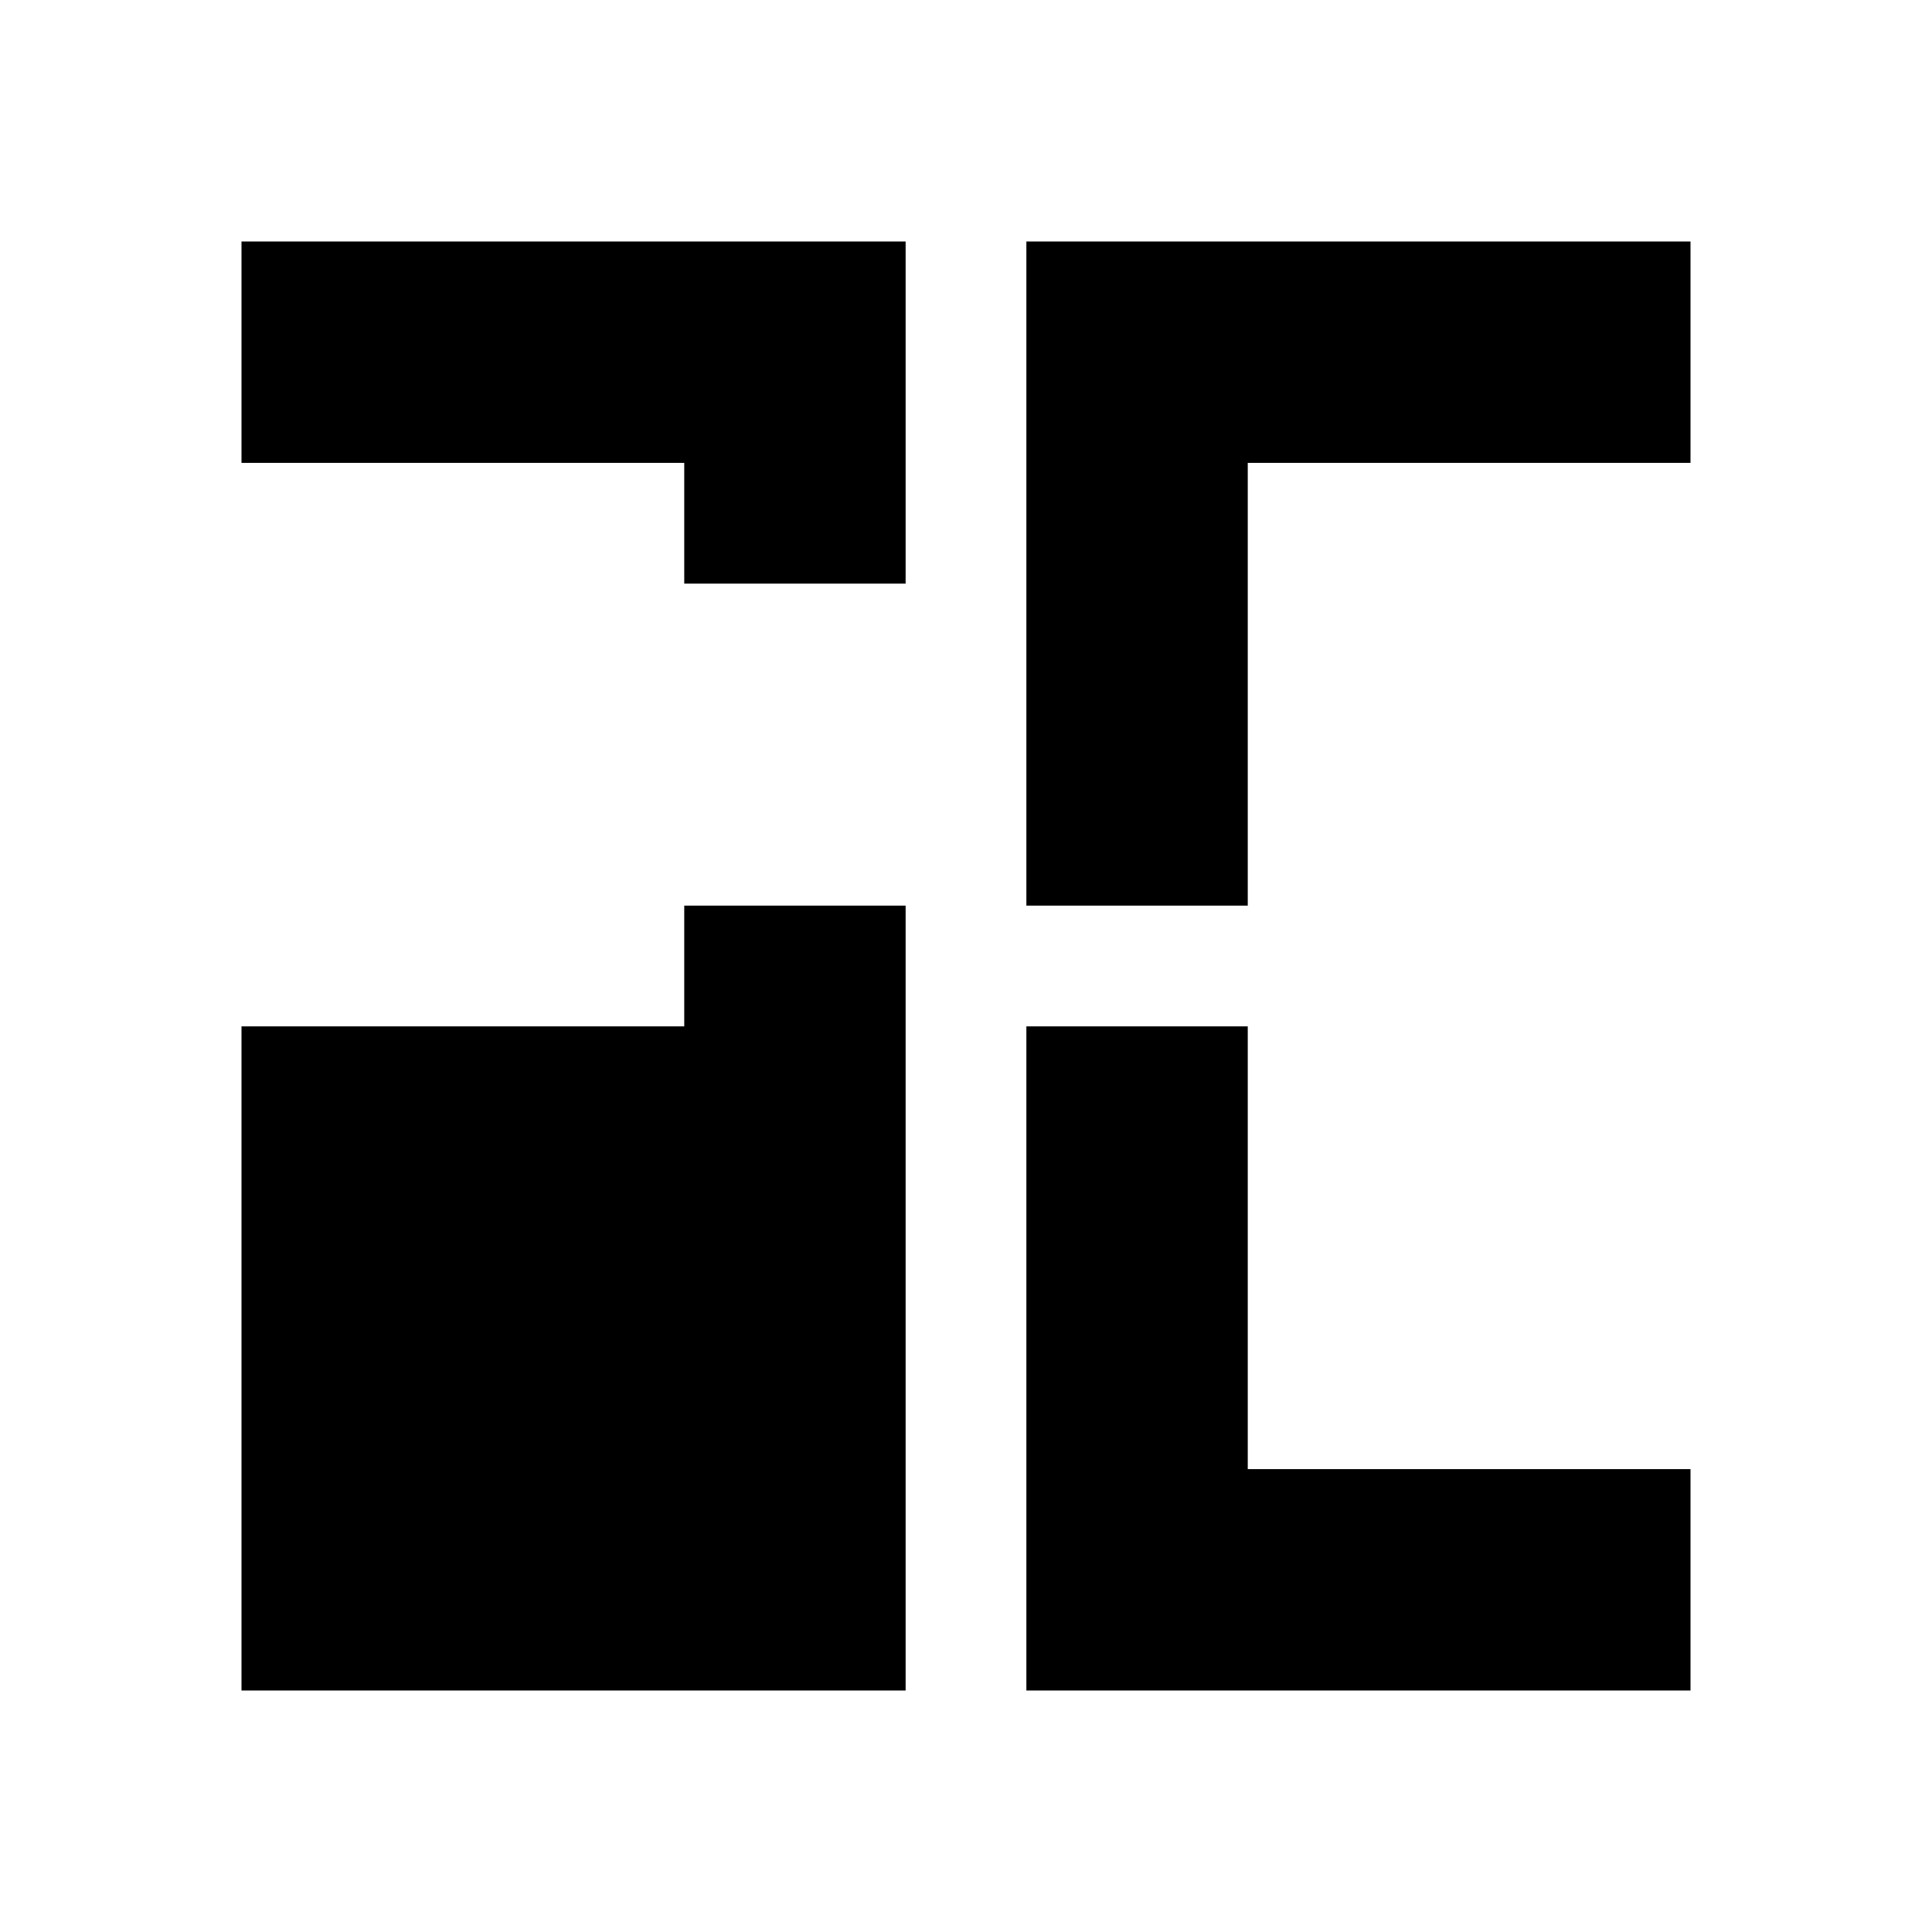
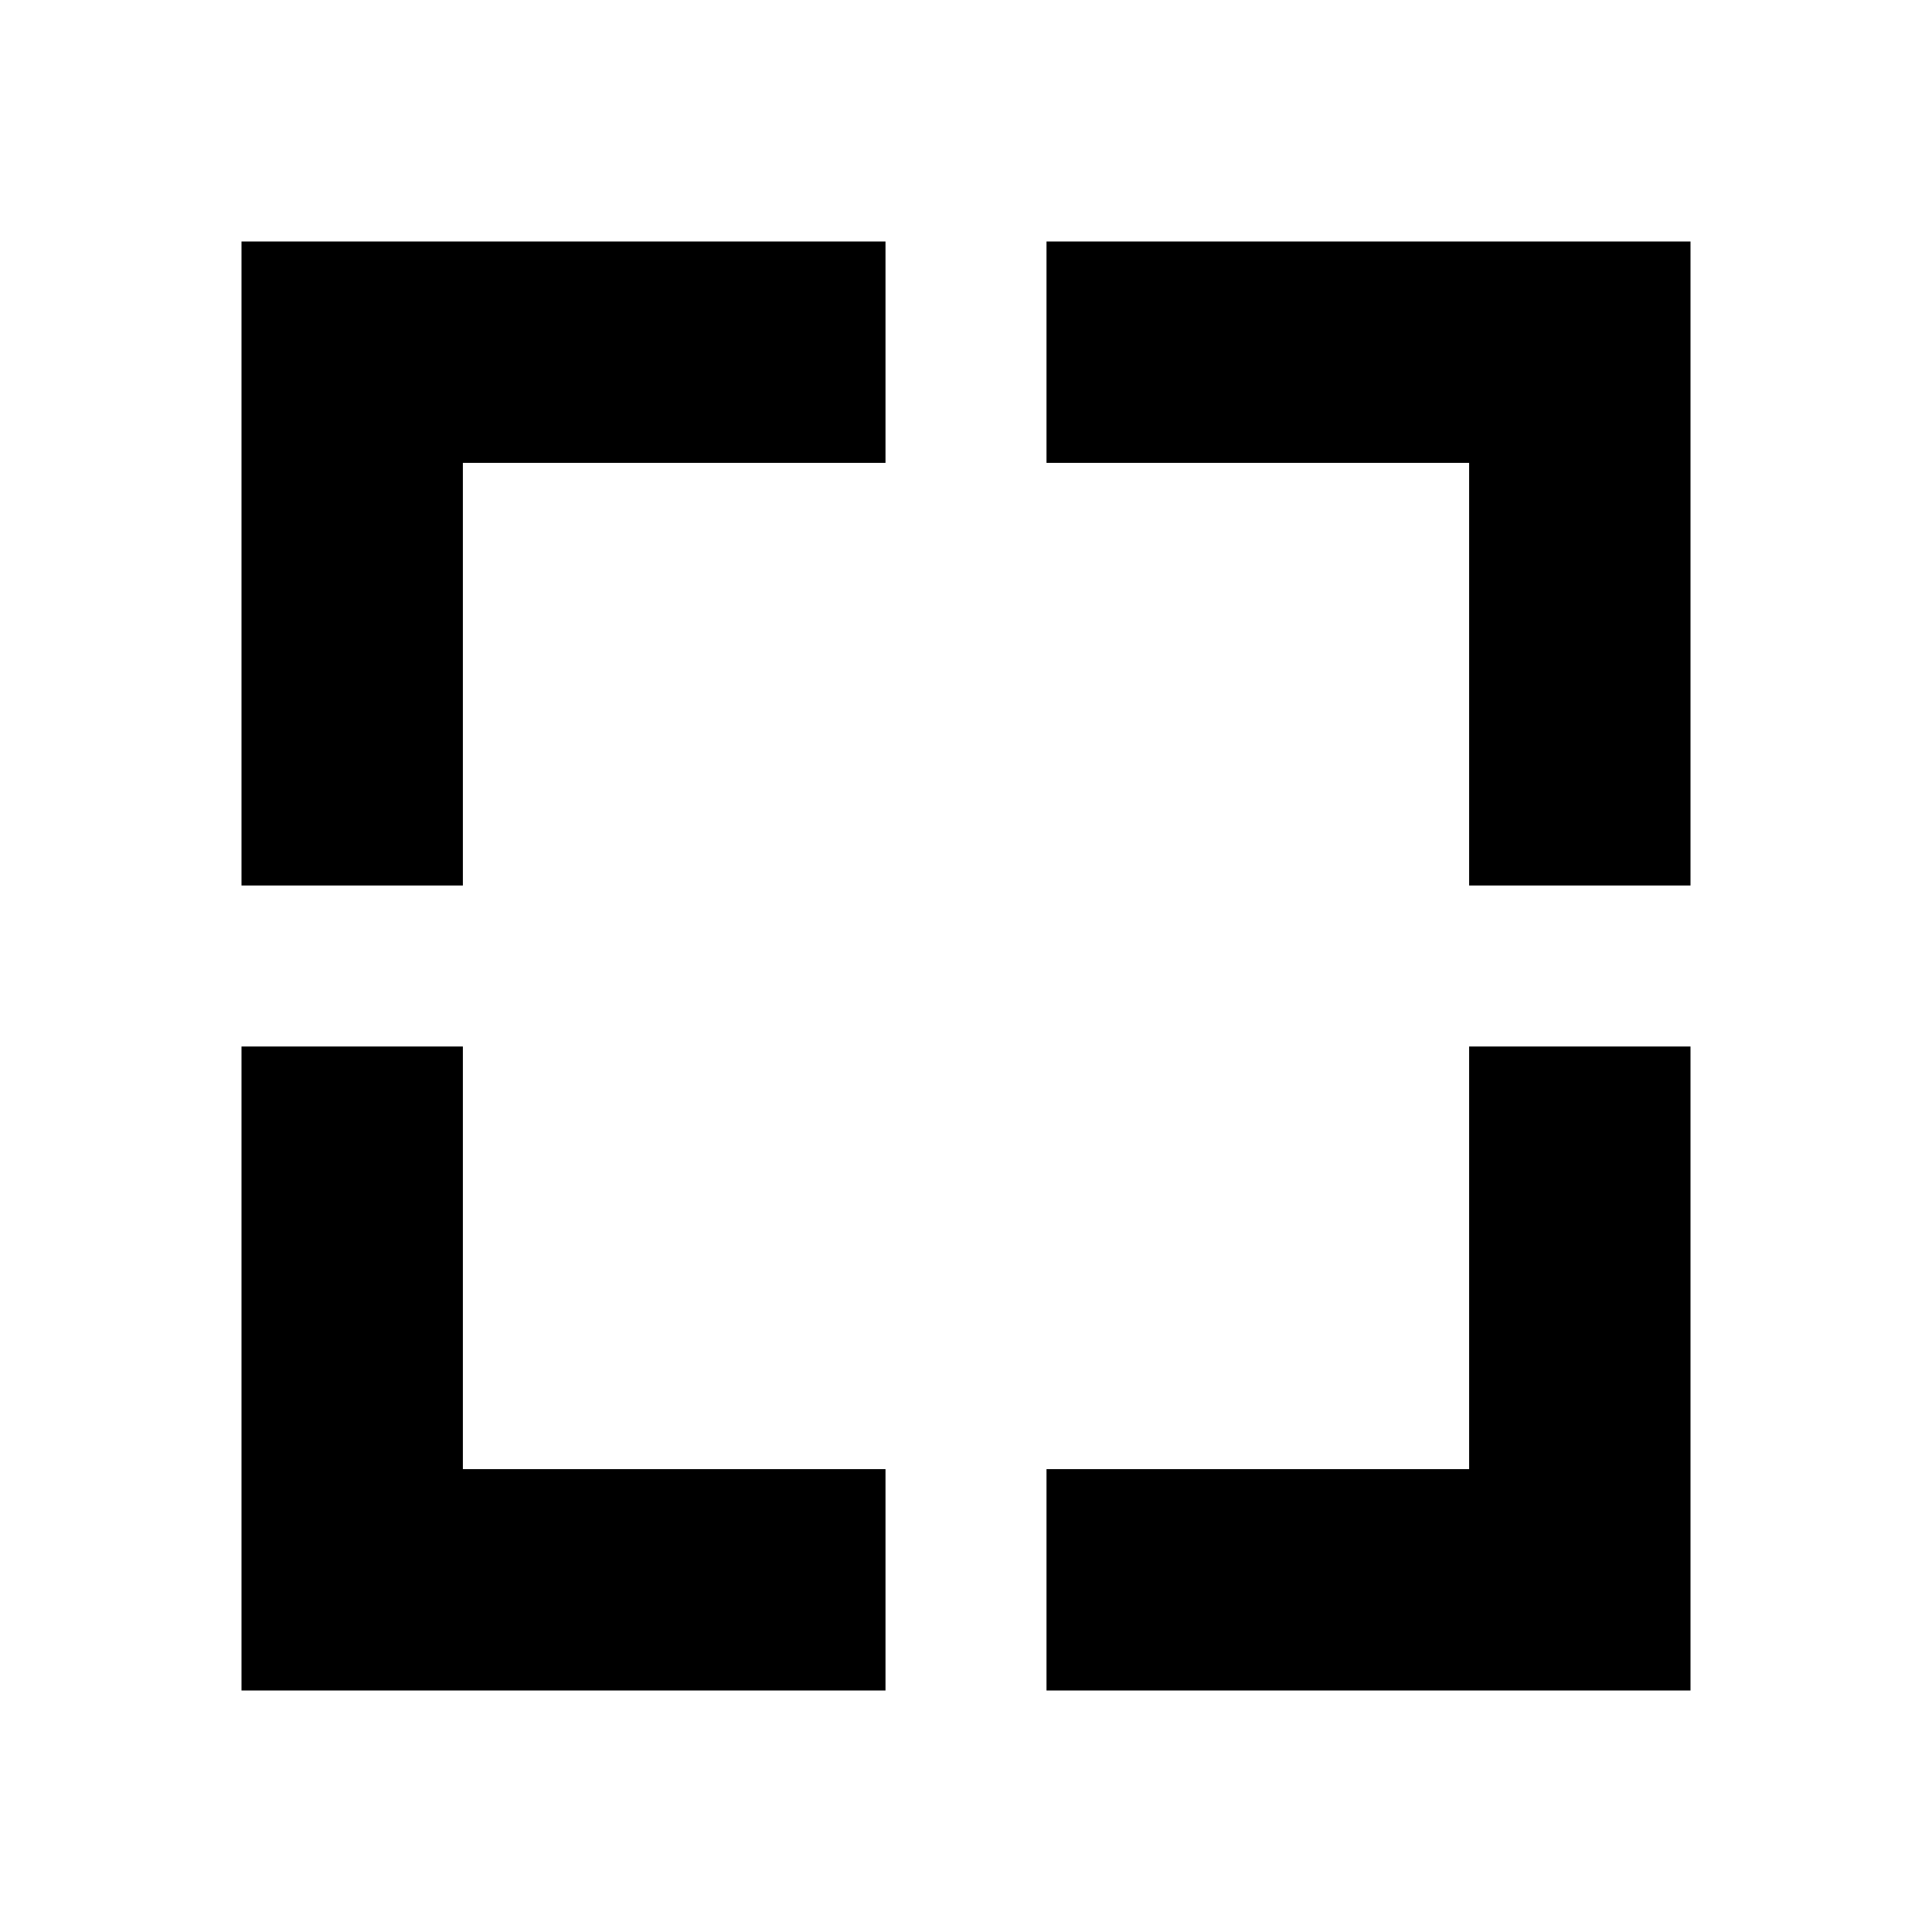
<svg xmlns="http://www.w3.org/2000/svg" width="24" height="24" viewBox="0 0 24 24" fill="currentColor" stroke="none" stroke-width="2.24" stroke-linecap="round" stroke-linejoin="round" fill-rule="evenodd" clip-rule="evenodd" aria-hidden="true">
-   <path d="M3 3h8.25v8.25H8.5v-5.5H3zM12.75 3H21v2.75h-5.5v5.5h-2.75zM3 12.75h5.5v-5.5h2.75V21H3zM12.75 12.75h2.75v5.5H21V21h-8.25z" />
+   <path d="M3 3h8v2.75H5.75V11H3zM13 3h8v8h-2.75V5.75H13zM3 13h2.75v5.25H11V21H3zM18.25 13H21v8h-8v-2.75h5.25z" />
</svg>
